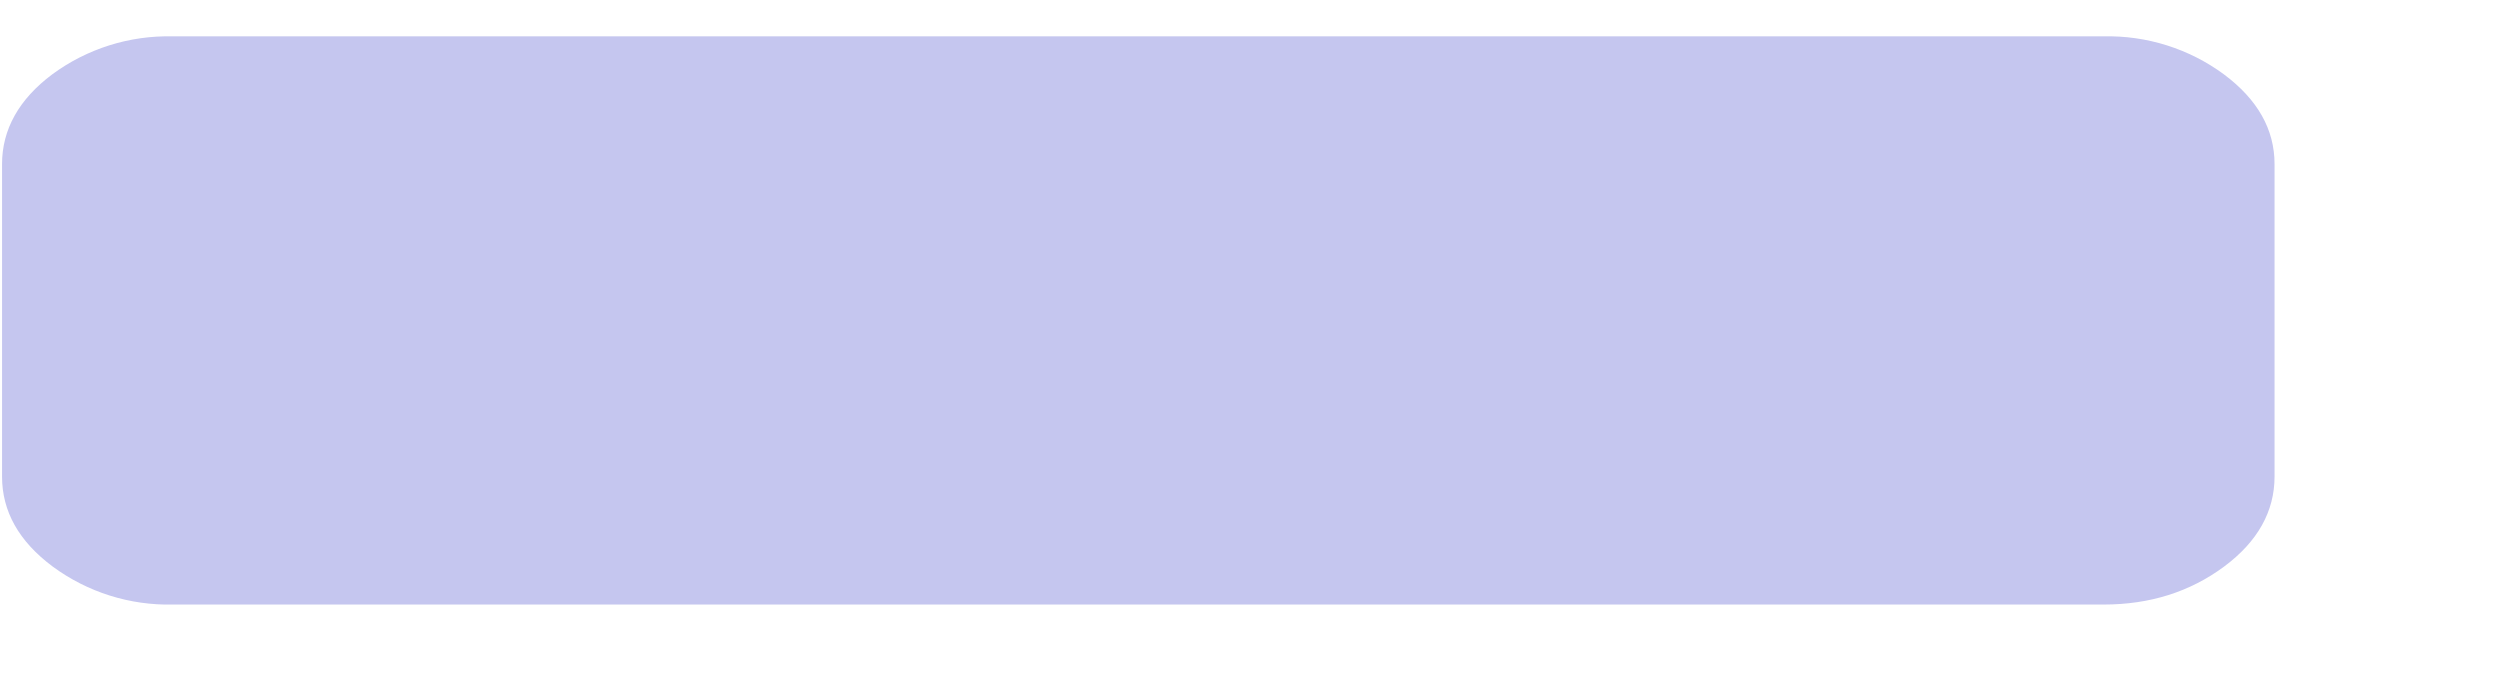
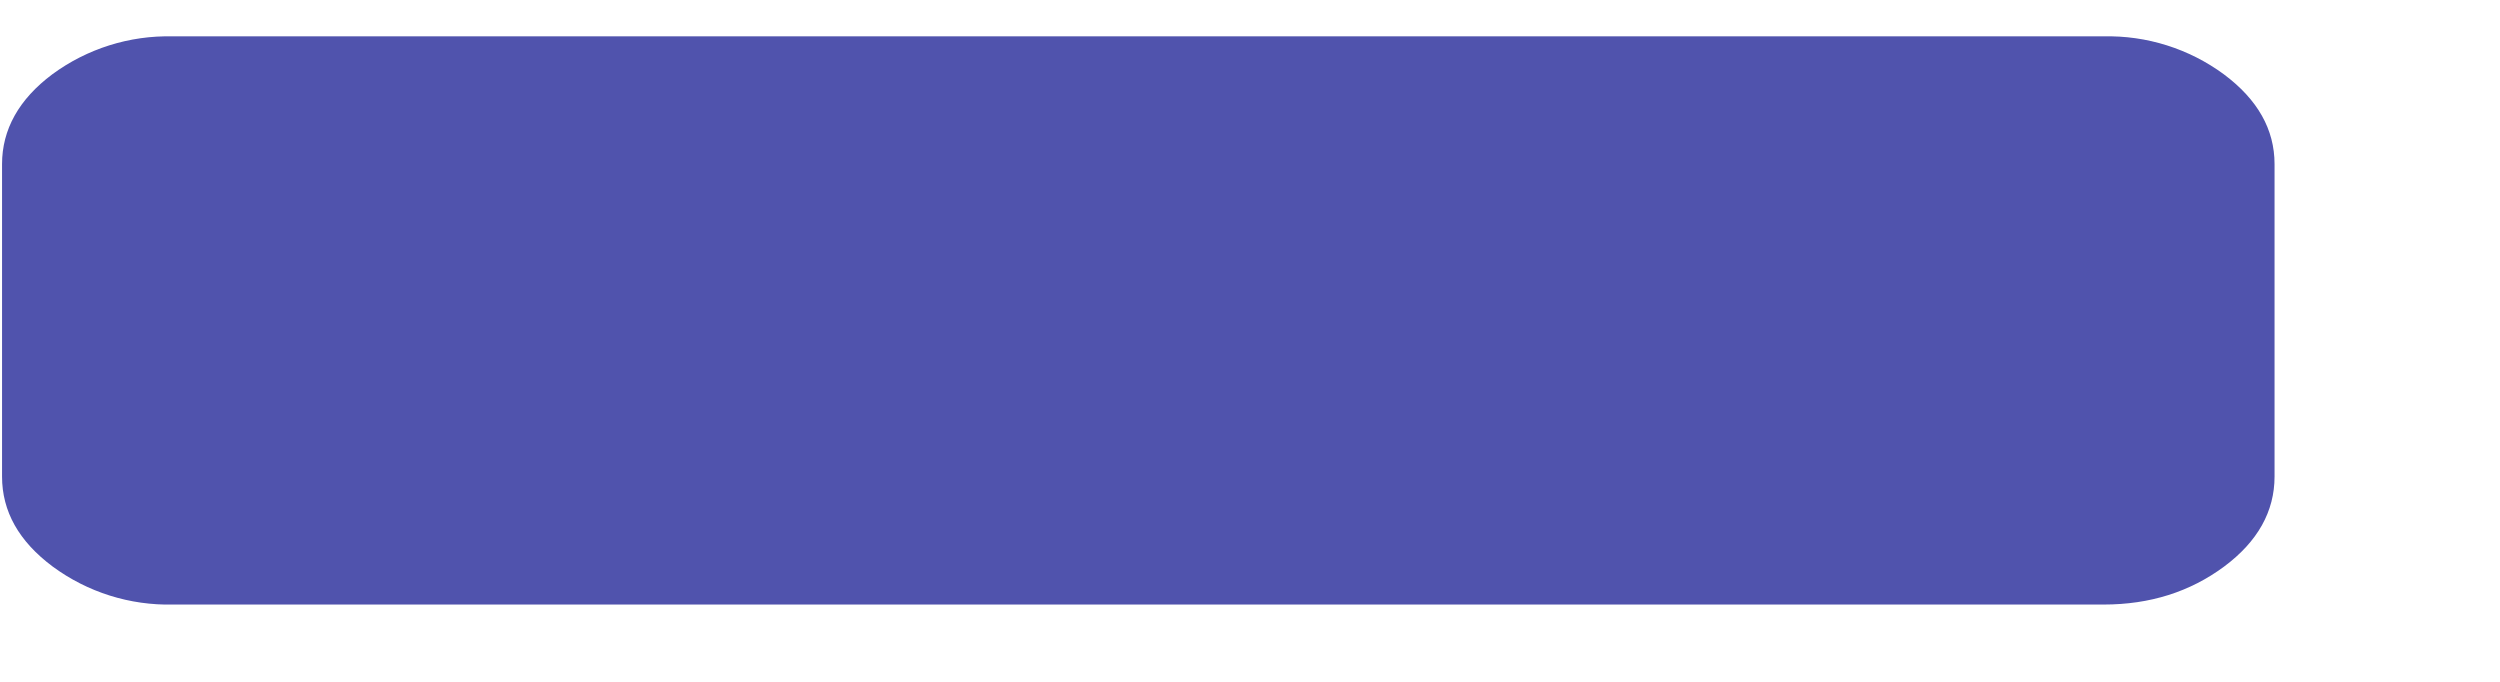
<svg xmlns="http://www.w3.org/2000/svg" width="11" height="3">
-   <path d="M9.256 2.66c.204 0 .38-.056.53-.167.148-.11.222-.243.222-.396V.722c0-.152-.074-.284-.223-.395a.859.859 0 0 0-.53-.167H.76a.859.859 0 0 0-.53.167C.083.437.009.57.009.722v1.375c0 .153.074.285.223.396a.859.859 0 0 0 .53.167h8.495Z" fill="#C5C6EF" />
+   <path d="M9.256 2.66c.204 0 .38-.056.53-.167.148-.11.222-.243.222-.396V.722c0-.152-.074-.284-.223-.395a.859.859 0 0 0-.53-.167H.76a.859.859 0 0 0-.53.167C.083.437.009.57.009.722v1.375c0 .153.074.285.223.396a.859.859 0 0 0 .53.167h8.495Z" fill="#5053AD" />
</svg>
